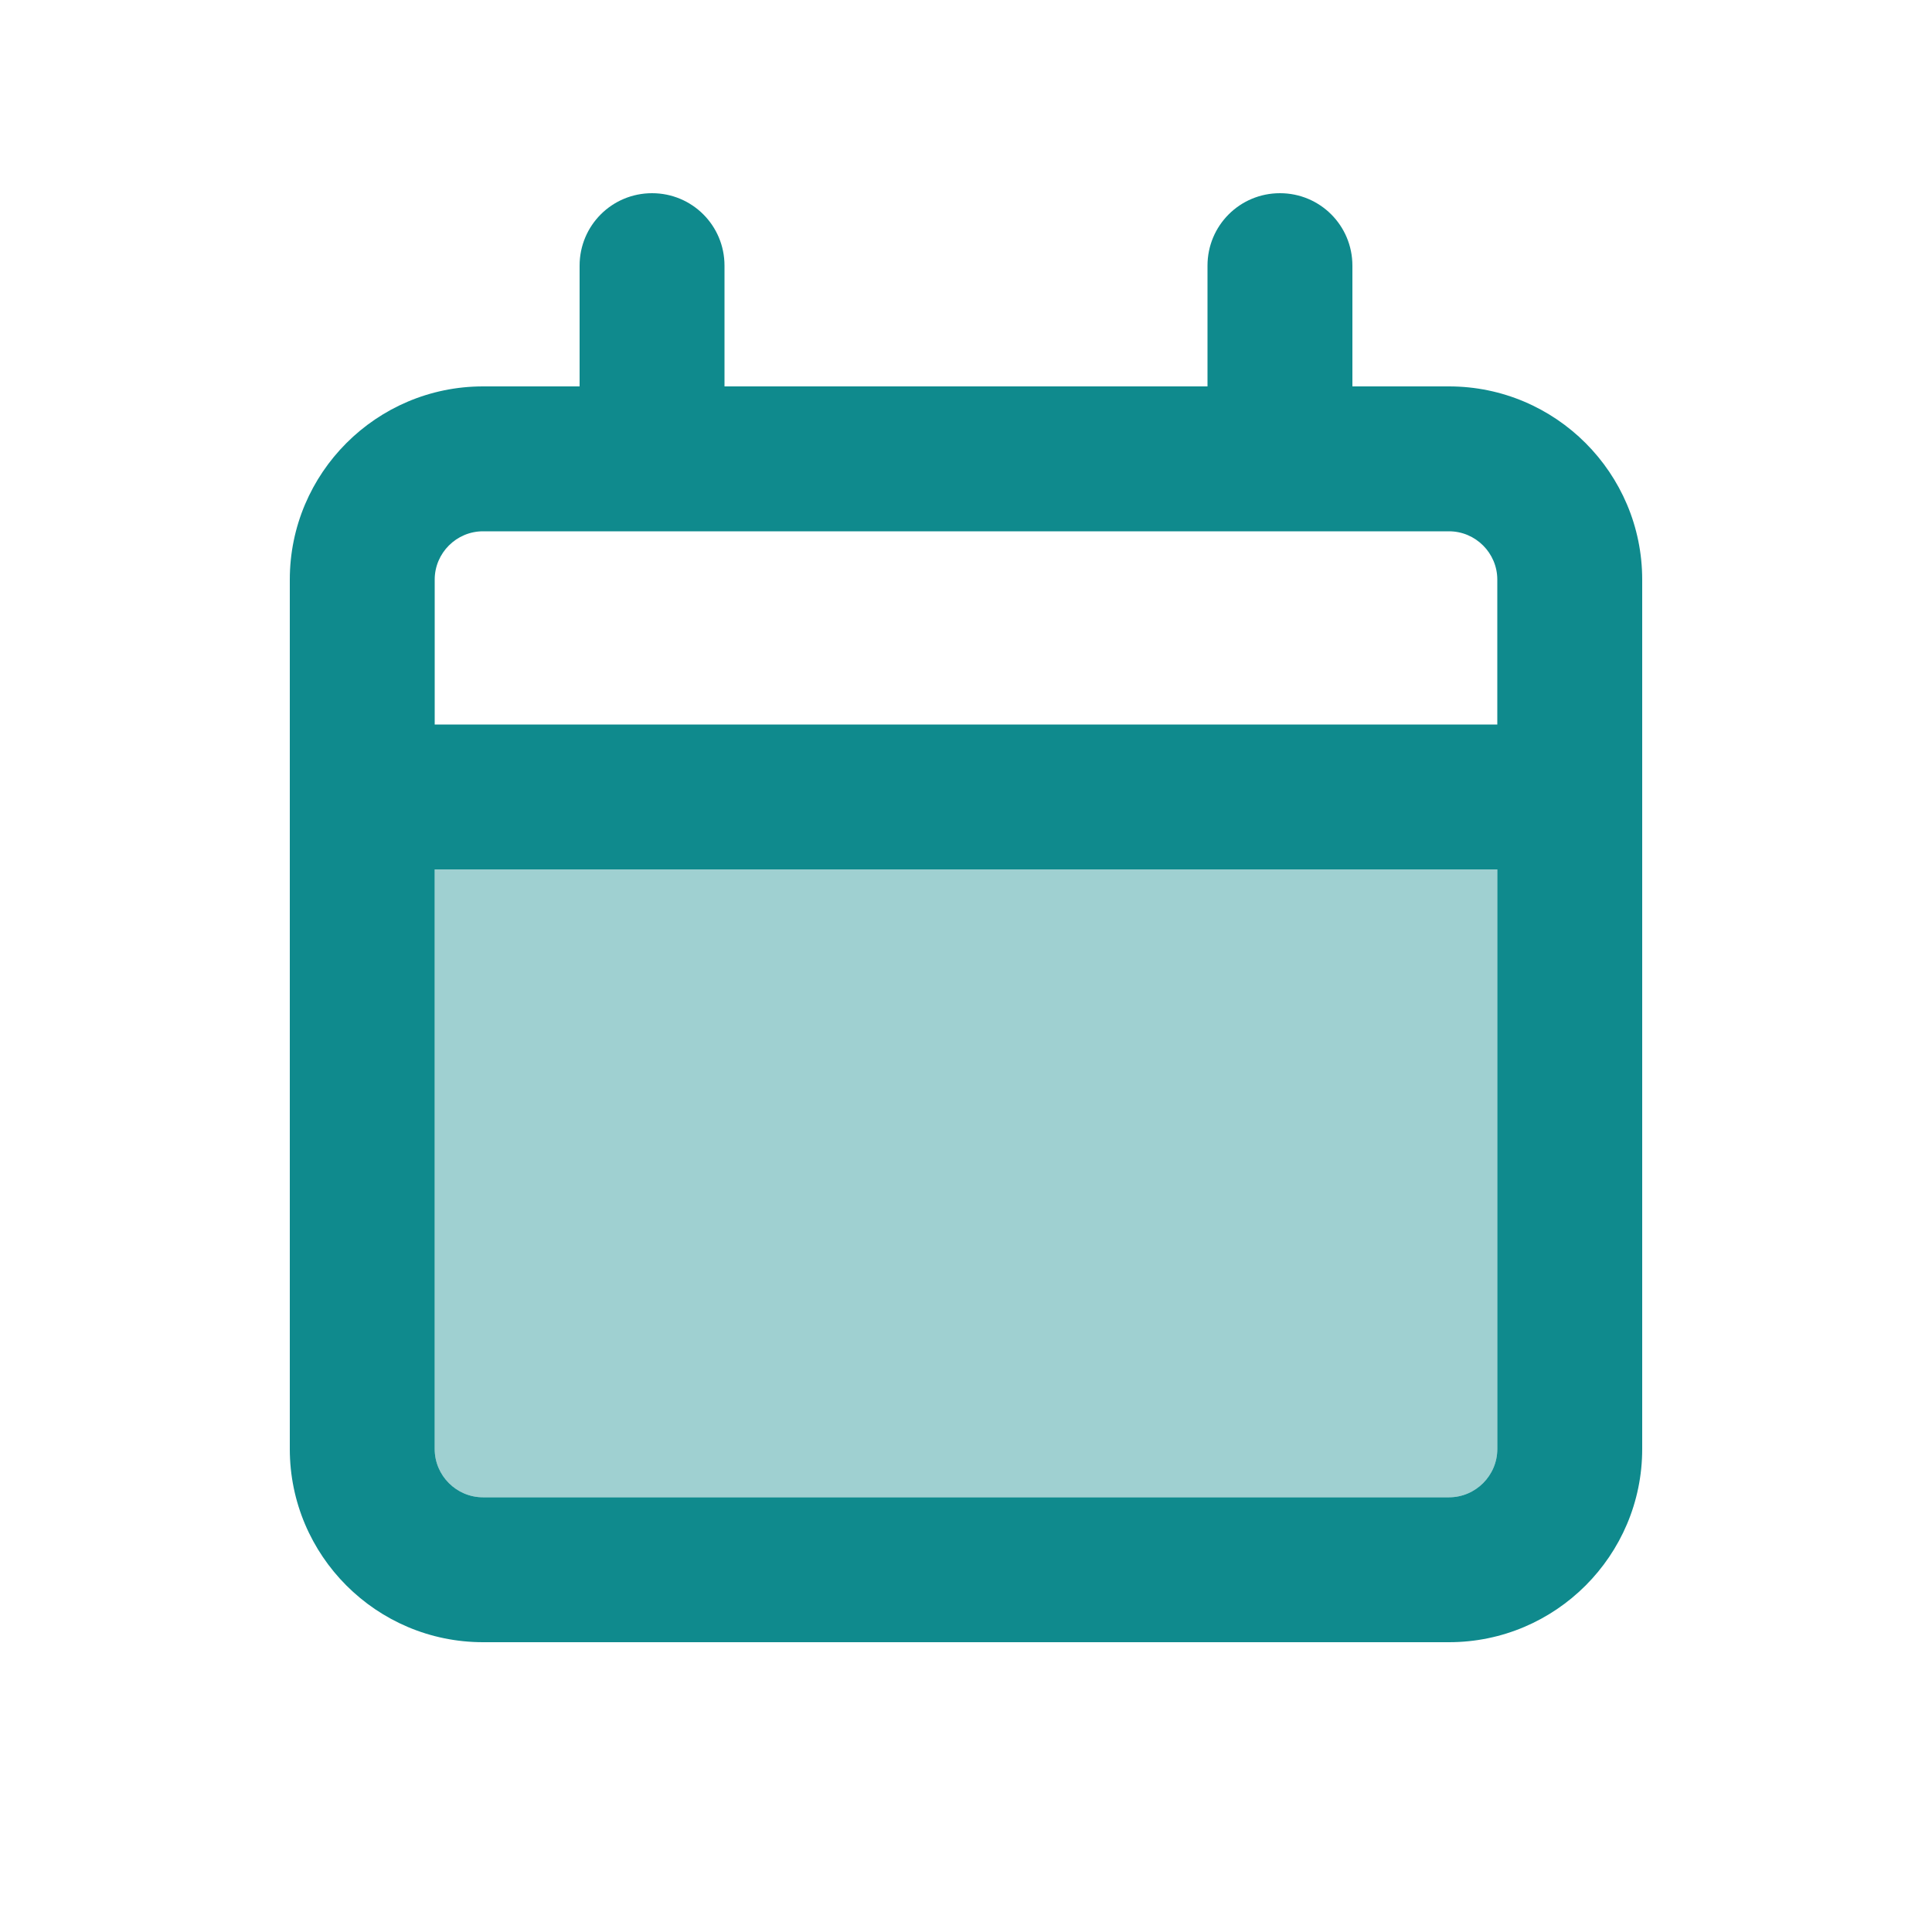
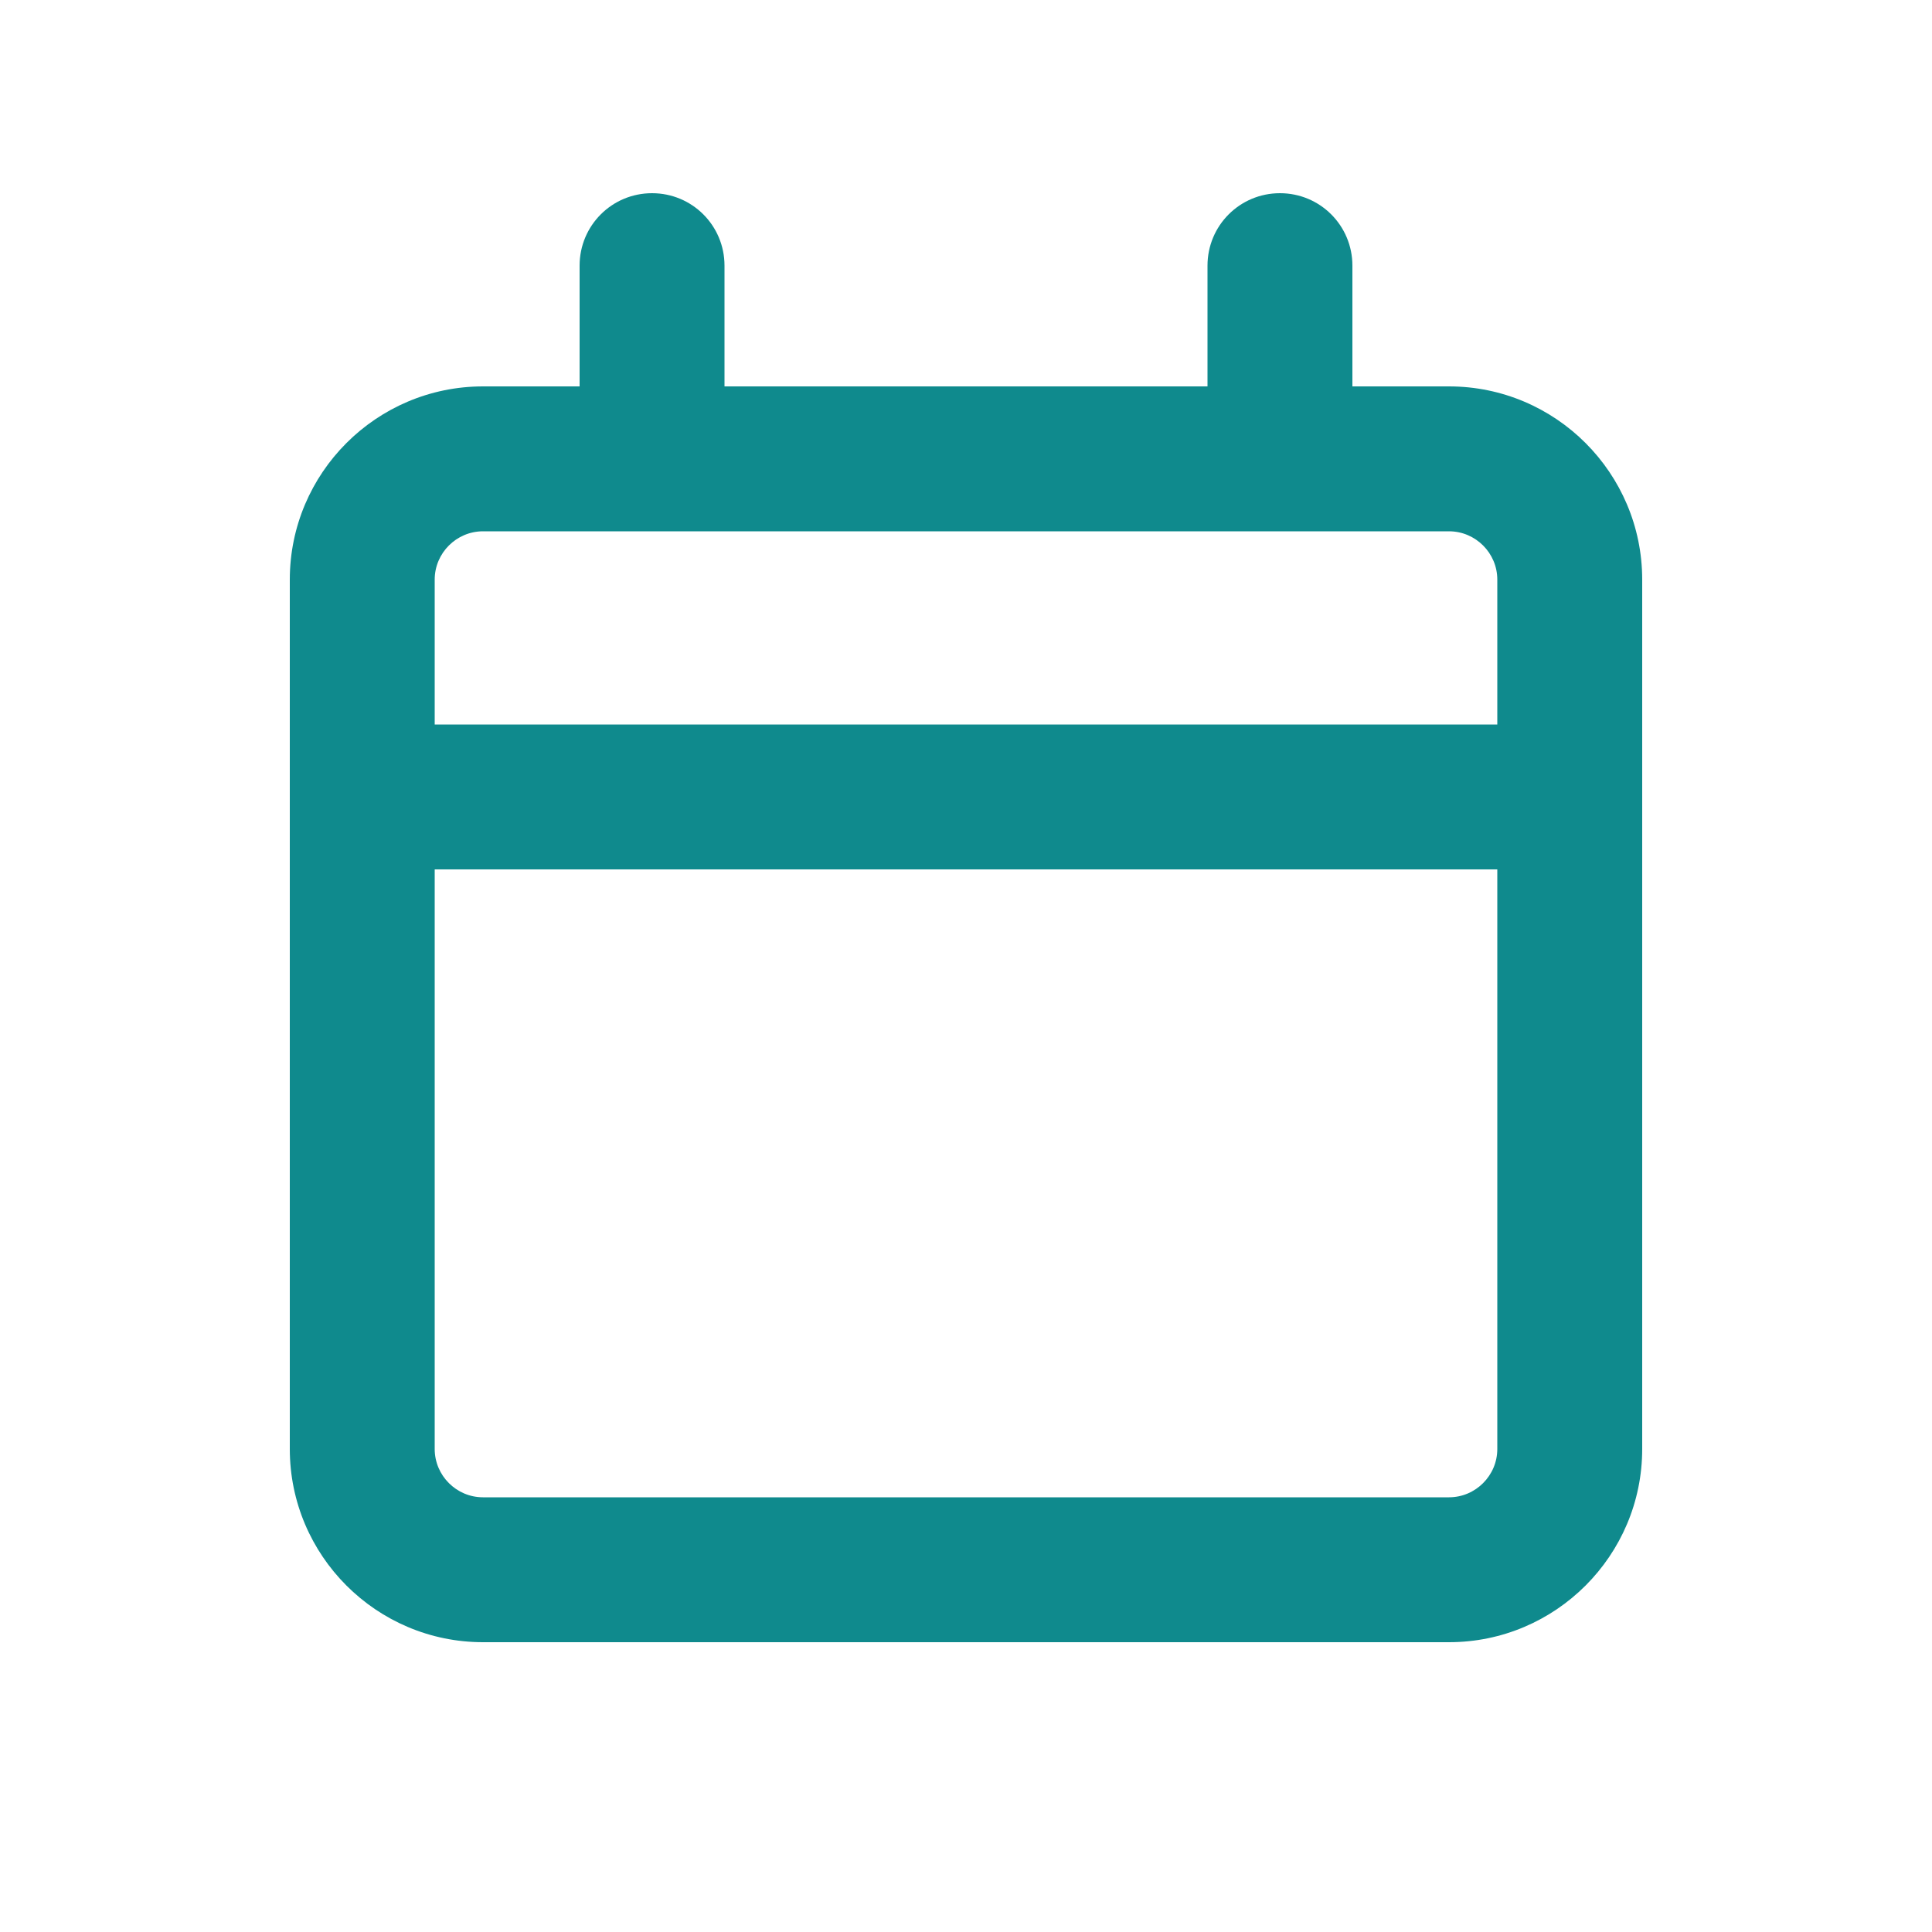
<svg xmlns="http://www.w3.org/2000/svg" width="40" height="40" viewBox="0 0 40 40" fill="none">
-   <path opacity="0.4" d="M9 18H31V30C31 30.55 30.55 31 30 31H10C9.45 31 9 30.55 9 30V18Z" fill="#0F8A8D" />
  <path d="M13.5 4C14.331 4 15 4.669 15 5.5V8H25V5.5C25 4.669 25.669 4 26.5 4C27.331 4 28 4.669 28 5.5V8H30C32.206 8 34 9.794 34 12V30C34 32.206 32.206 34 30 34H10C7.794 34 6 32.206 6 30V12C6 9.794 7.794 8 10 8H12V5.5C12 4.669 12.669 4 13.5 4ZM13.5 11H10C9.45 11 9 11.45 9 12V15H31V12C31 11.45 30.55 11 30 11H13.5ZM9 18V30C9 30.55 9.45 31 10 31H30C30.55 31 31 30.55 31 30V18H9Z" fill="#0F8A8D" />
</svg>
